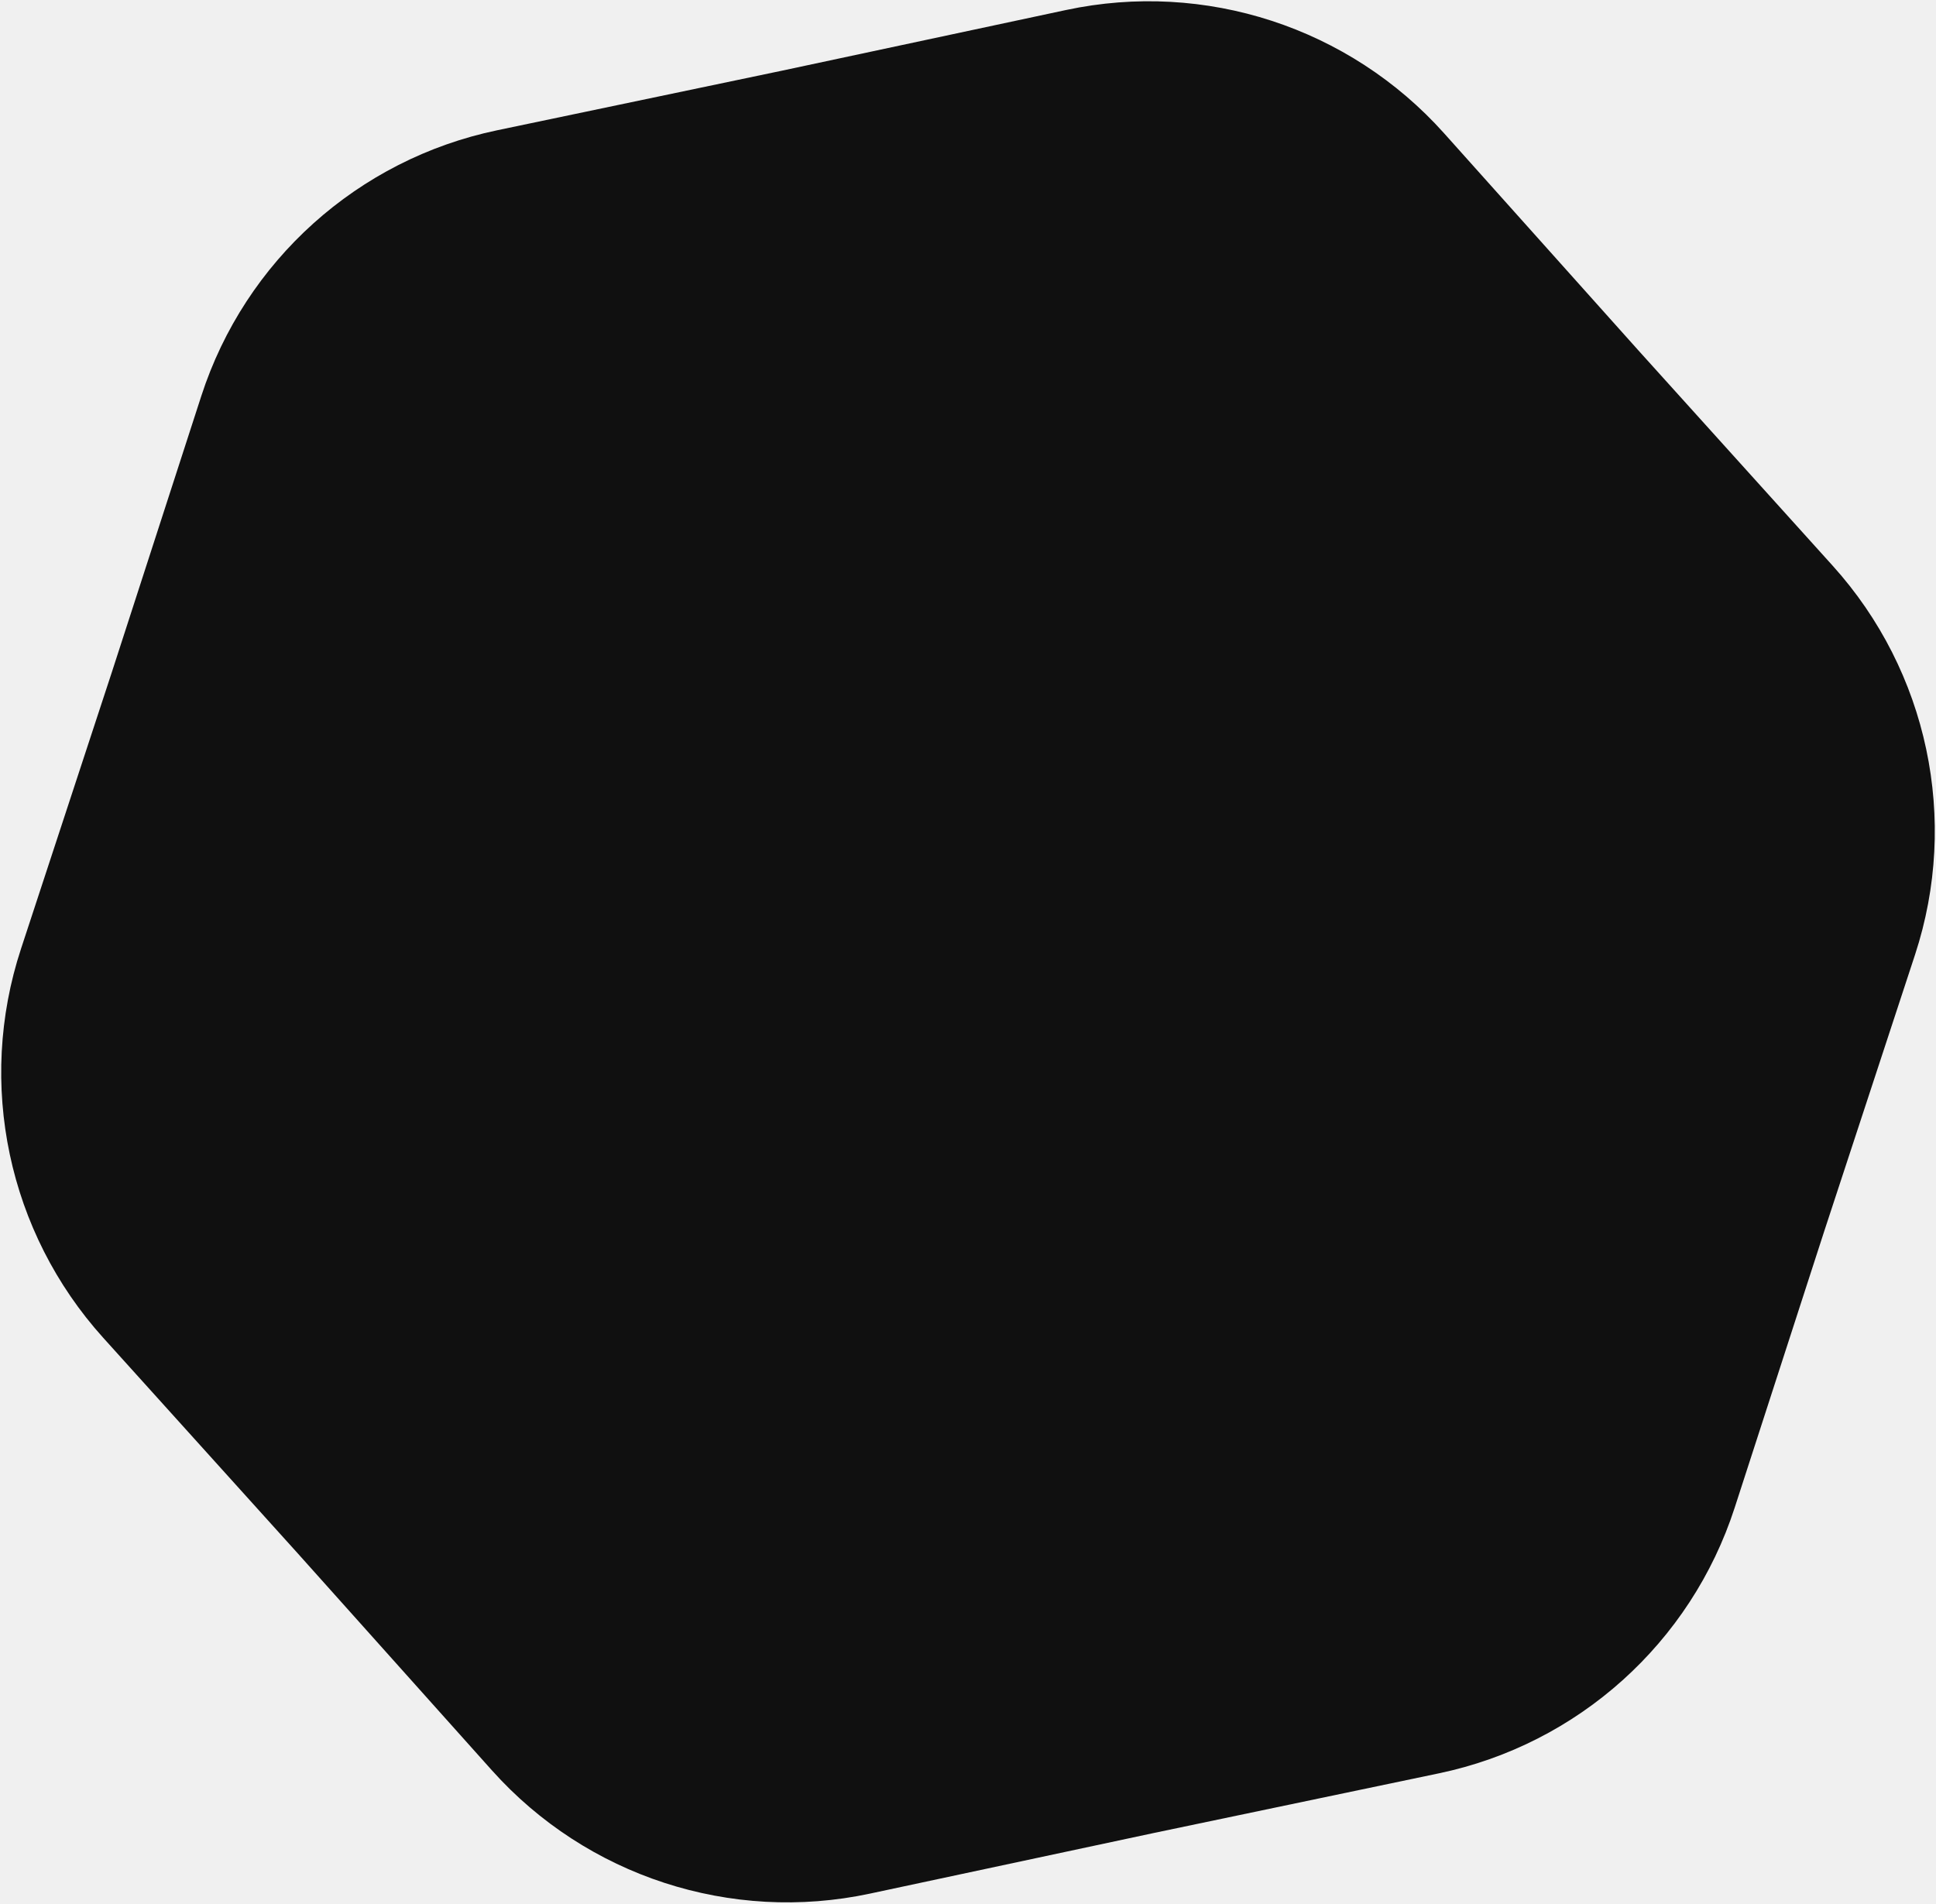
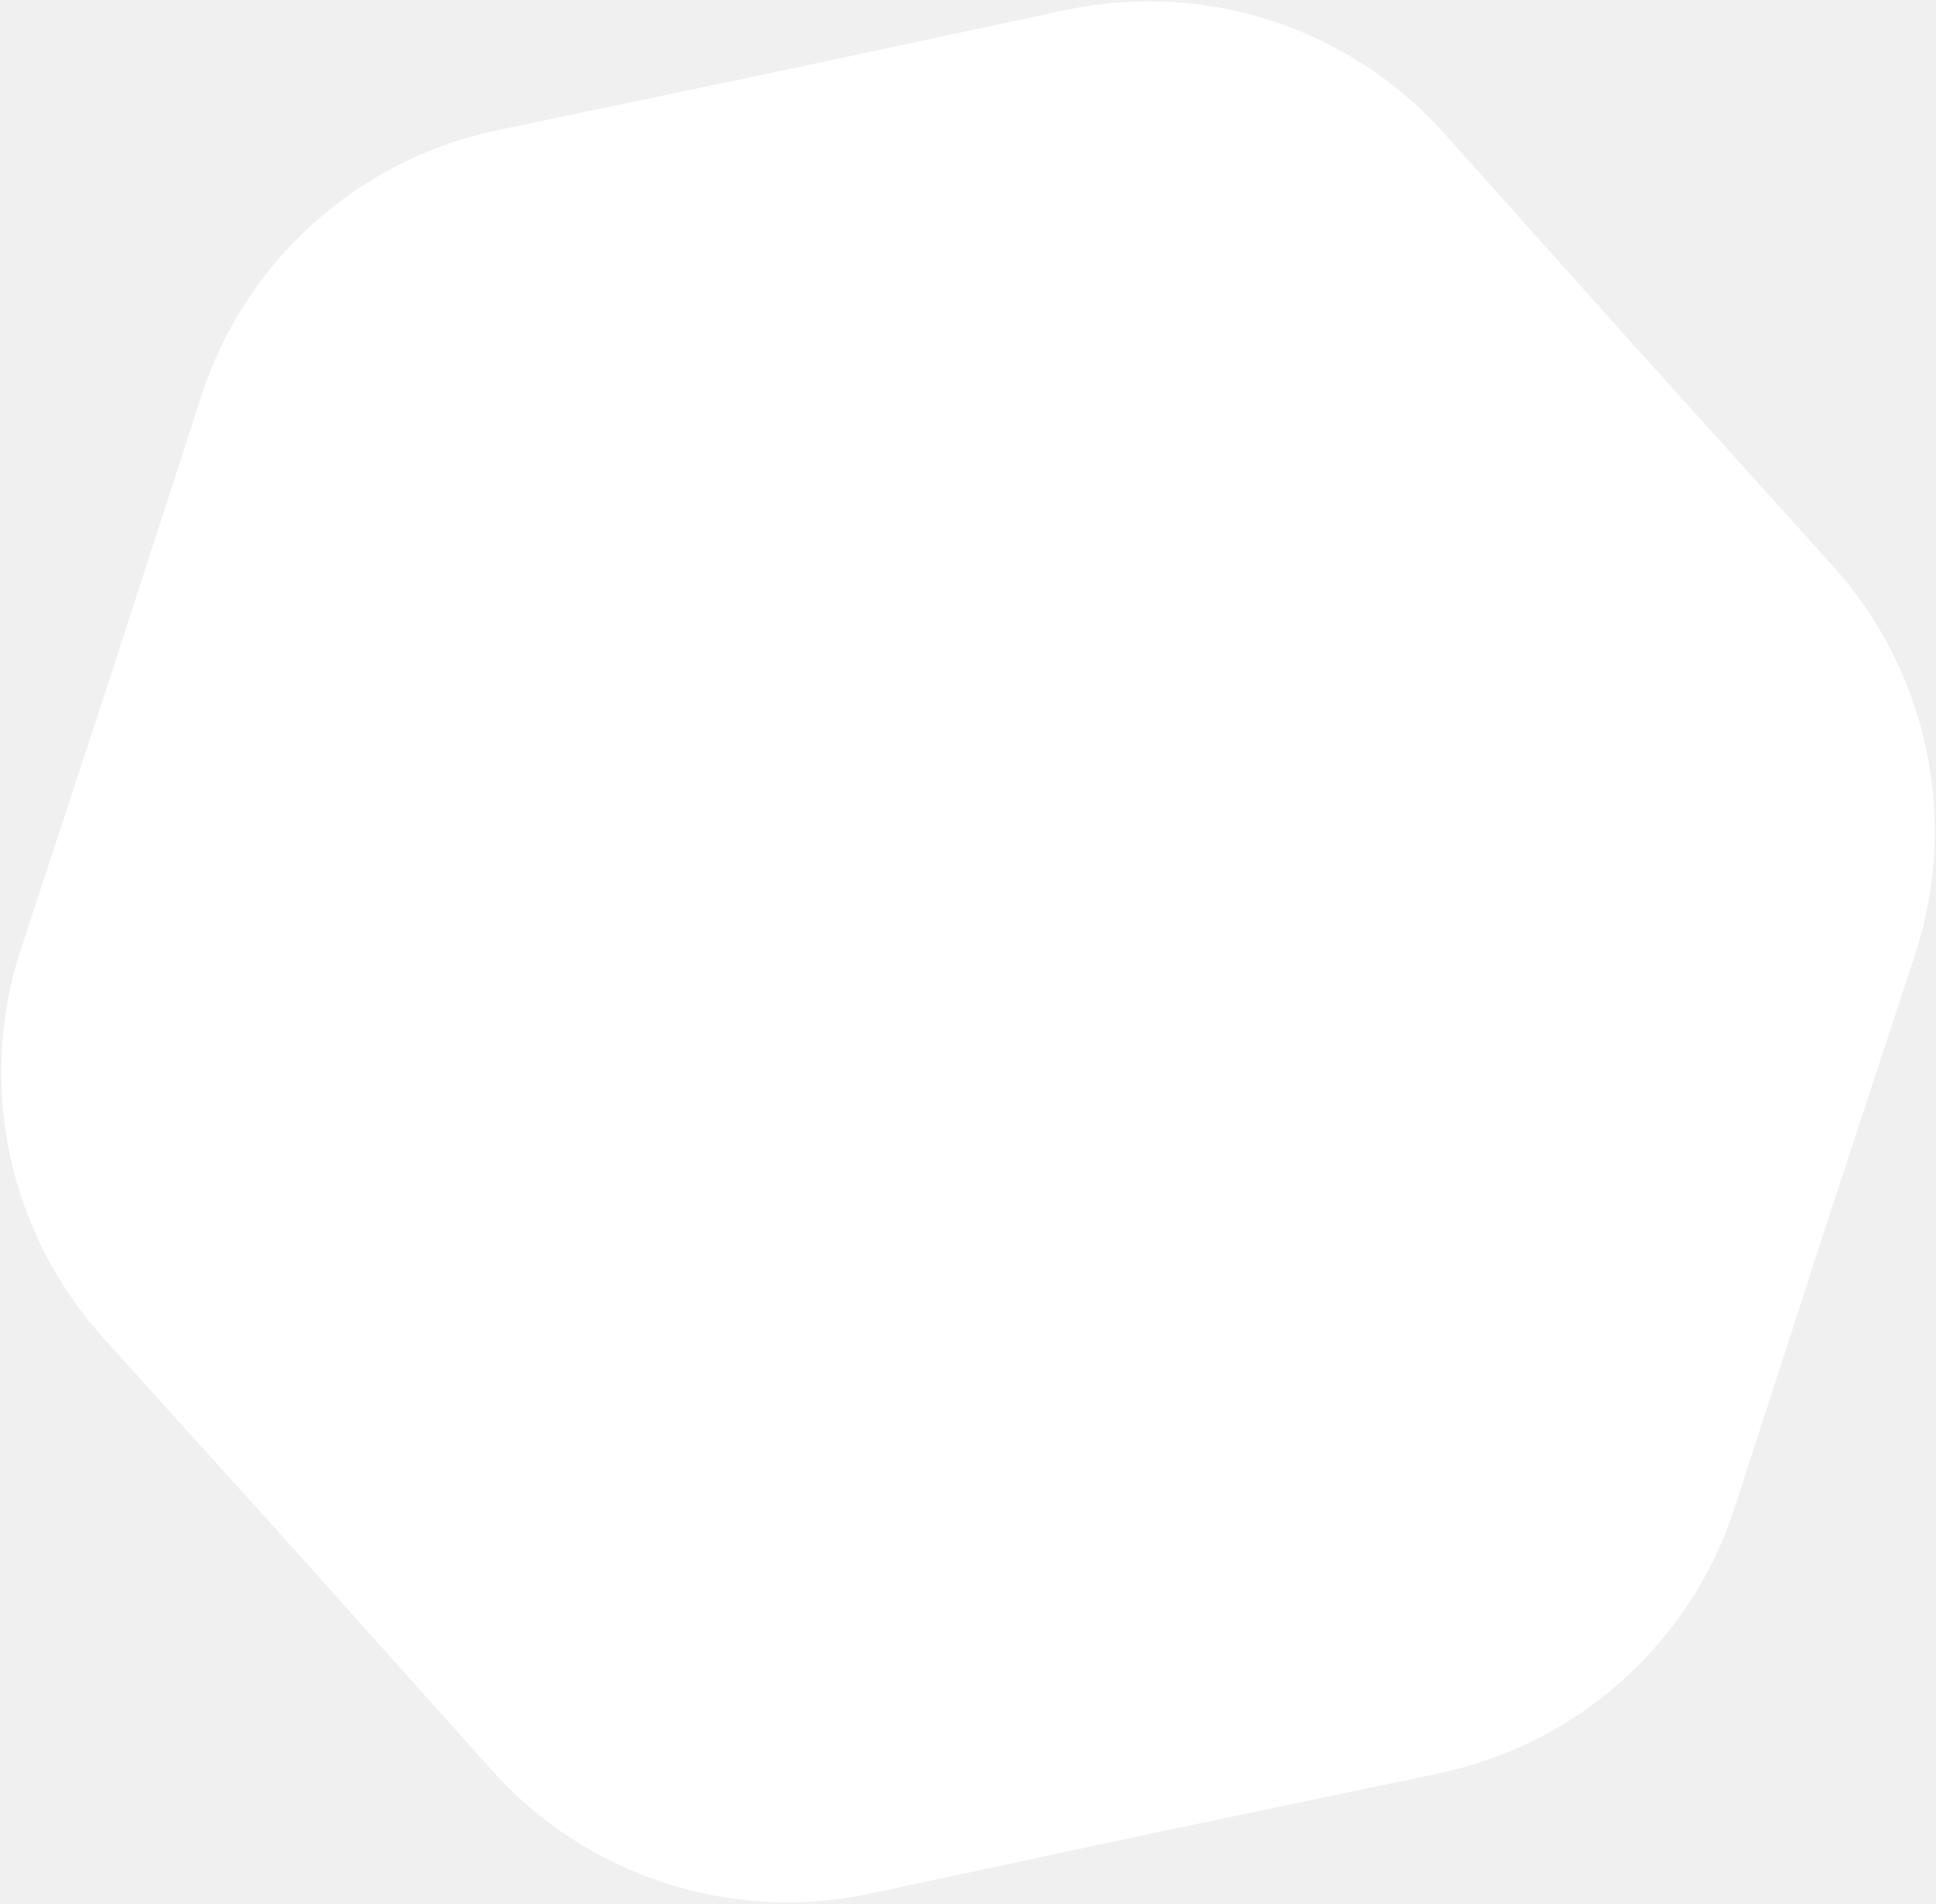
<svg xmlns="http://www.w3.org/2000/svg" fill="none" height="474" viewBox="0 0 482 474" width="482">
-   <path d="m265.412 2.492c34.607-7.391 70.521 4.321 94.118 30.693l48.273 53.951 48.493 53.752c23.705 26.275 31.519 63.234 20.478 96.855l-22.586 68.781-22.304 68.873c-10.902 33.665-39.002 58.912-73.639 66.161l-70.859 14.83-70.798 15.121c-34.607 7.391-70.521-4.321-94.117-30.692l-48.273-53.951-48.494-53.752c-23.704-26.275-31.518-63.234-20.478-96.855l22.586-68.781 22.304-68.873c10.902-33.666 39.002-58.913 73.639-66.162l70.86-14.83z" fill="#101010" />
+   <path d="m265.412 2.492c34.607-7.391 70.521 4.321 94.118 30.693l48.273 53.951 48.493 53.752c23.705 26.275 31.519 63.234 20.478 96.855l-22.586 68.781-22.304 68.873c-10.902 33.665-39.002 58.912-73.639 66.161l-70.859 14.83-70.798 15.121c-34.607 7.391-70.521-4.321-94.117-30.692l-48.273-53.951-48.494-53.752c-23.704-26.275-31.518-63.234-20.478-96.855l22.586-68.781 22.304-68.873c10.902-33.666 39.002-58.913 73.639-66.162l70.86-14.83z" fill="#ffffff" />
</svg>
